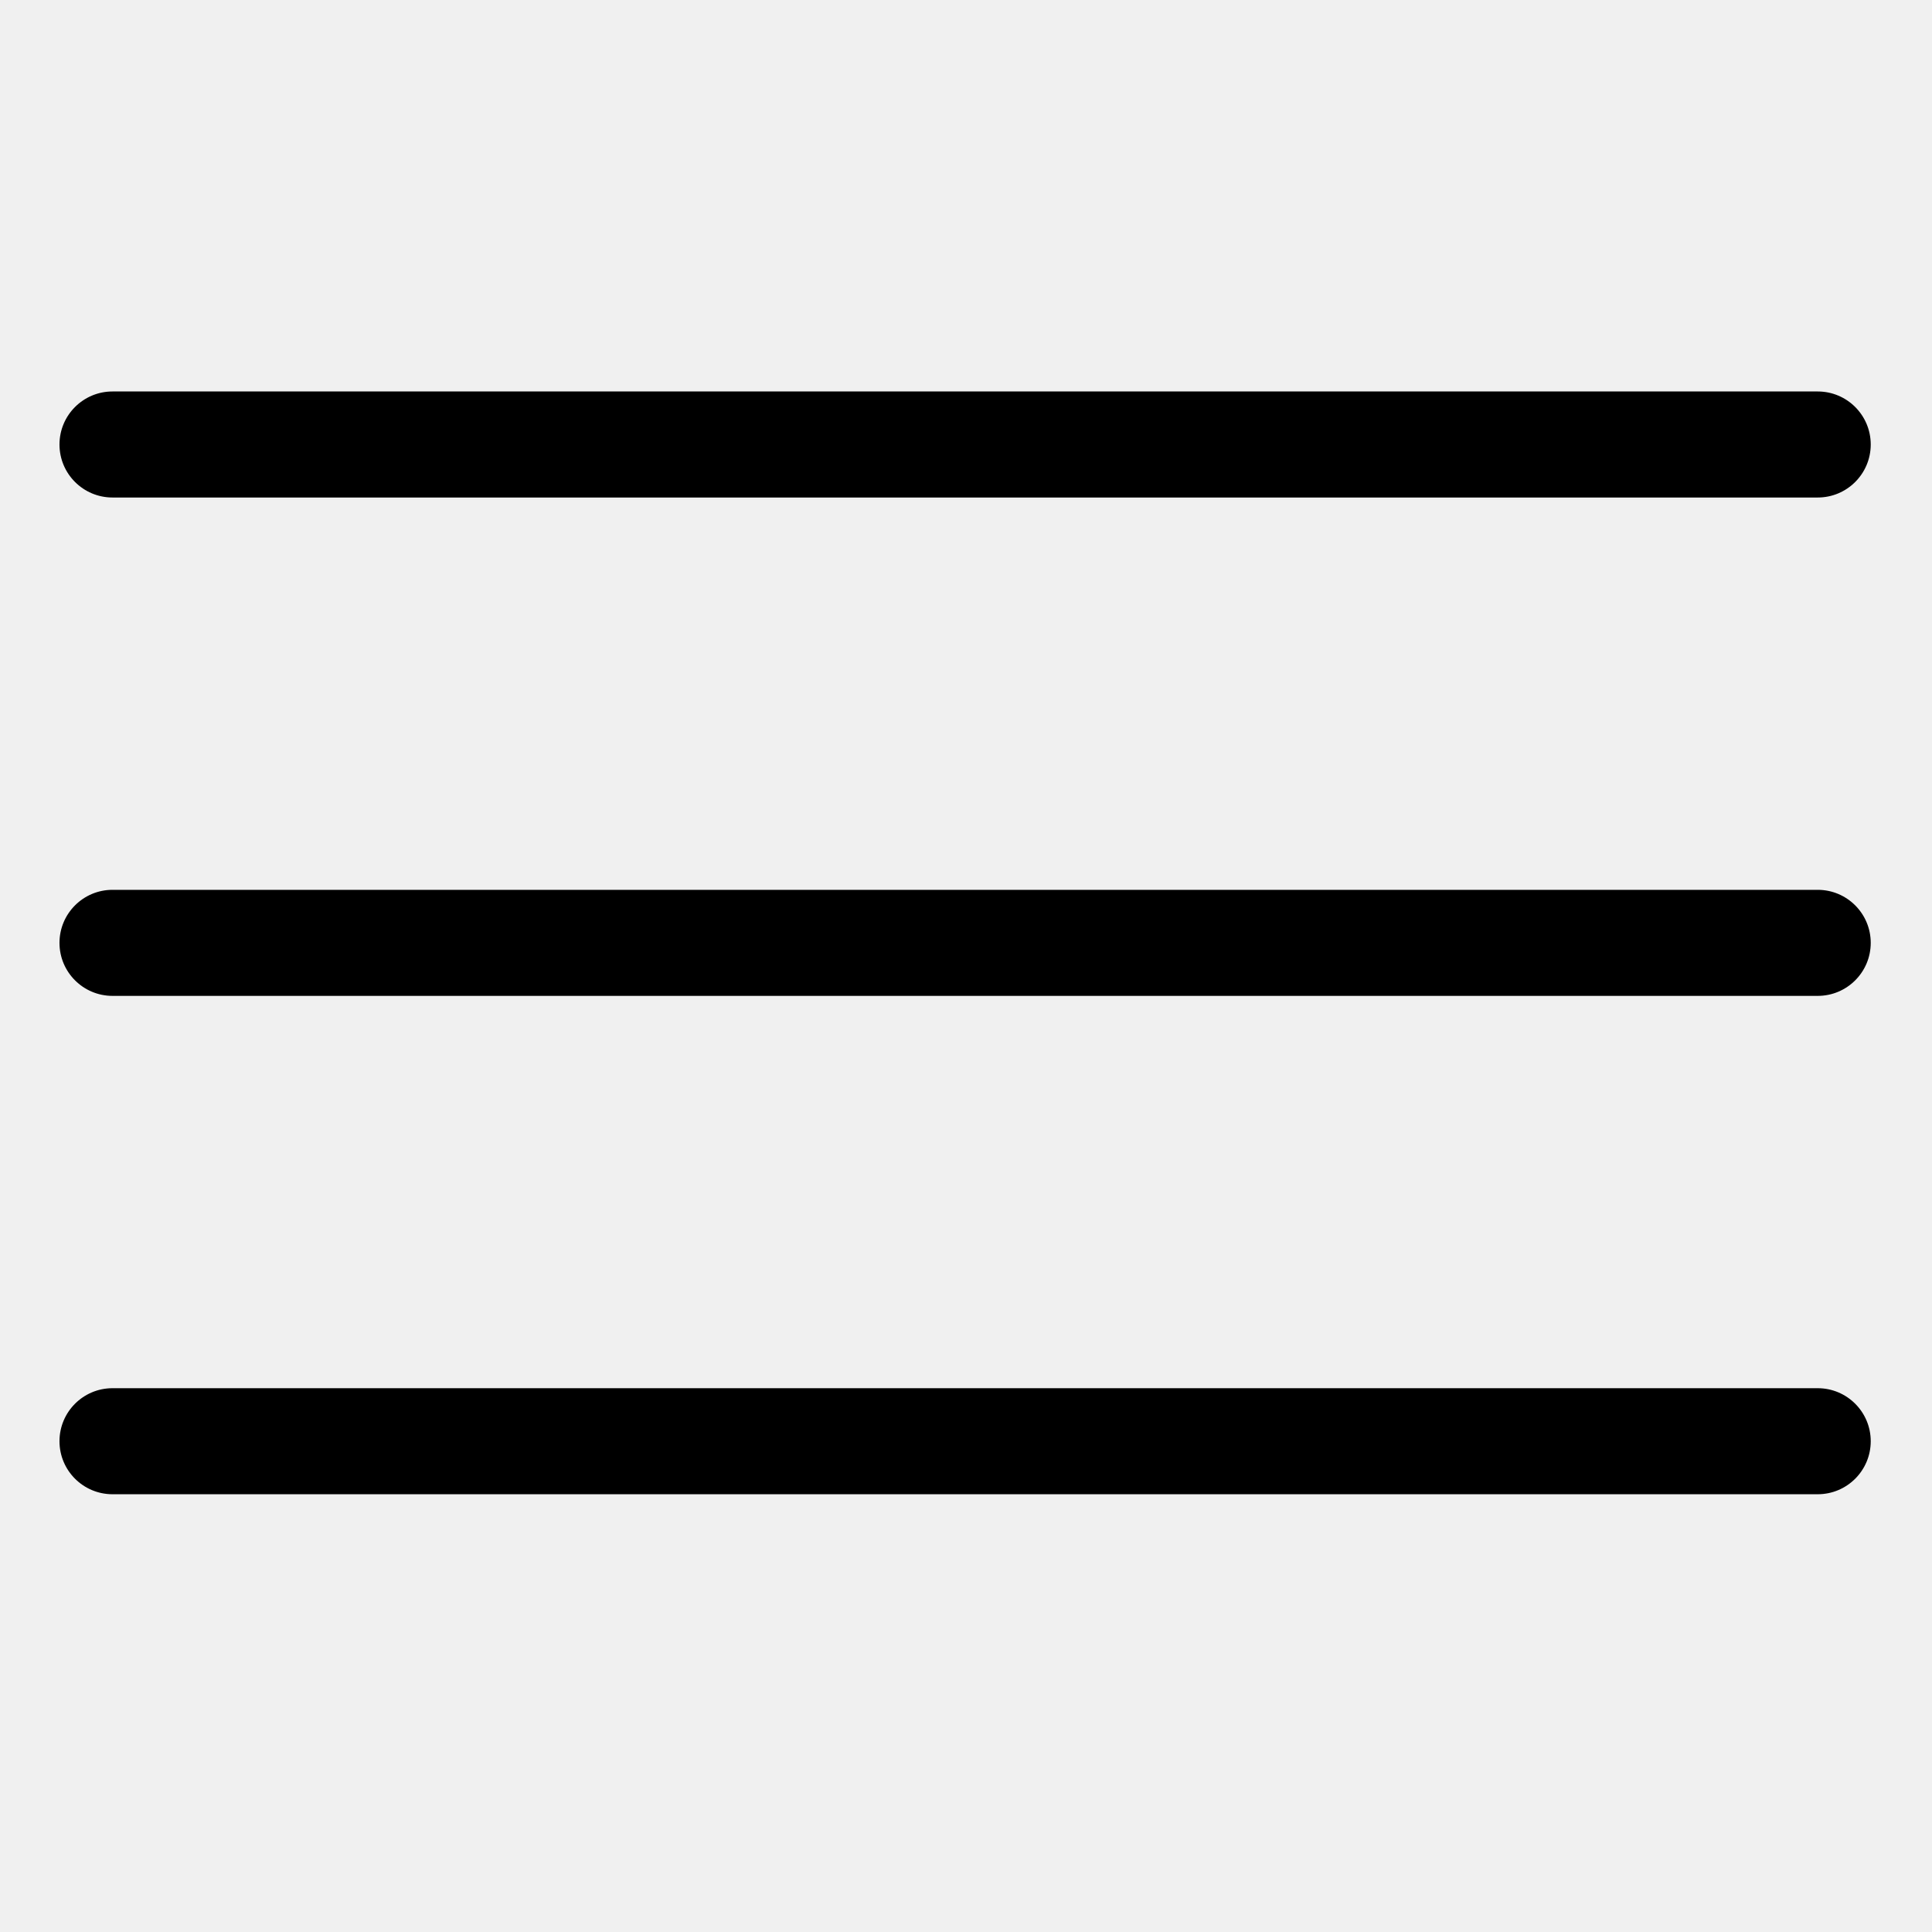
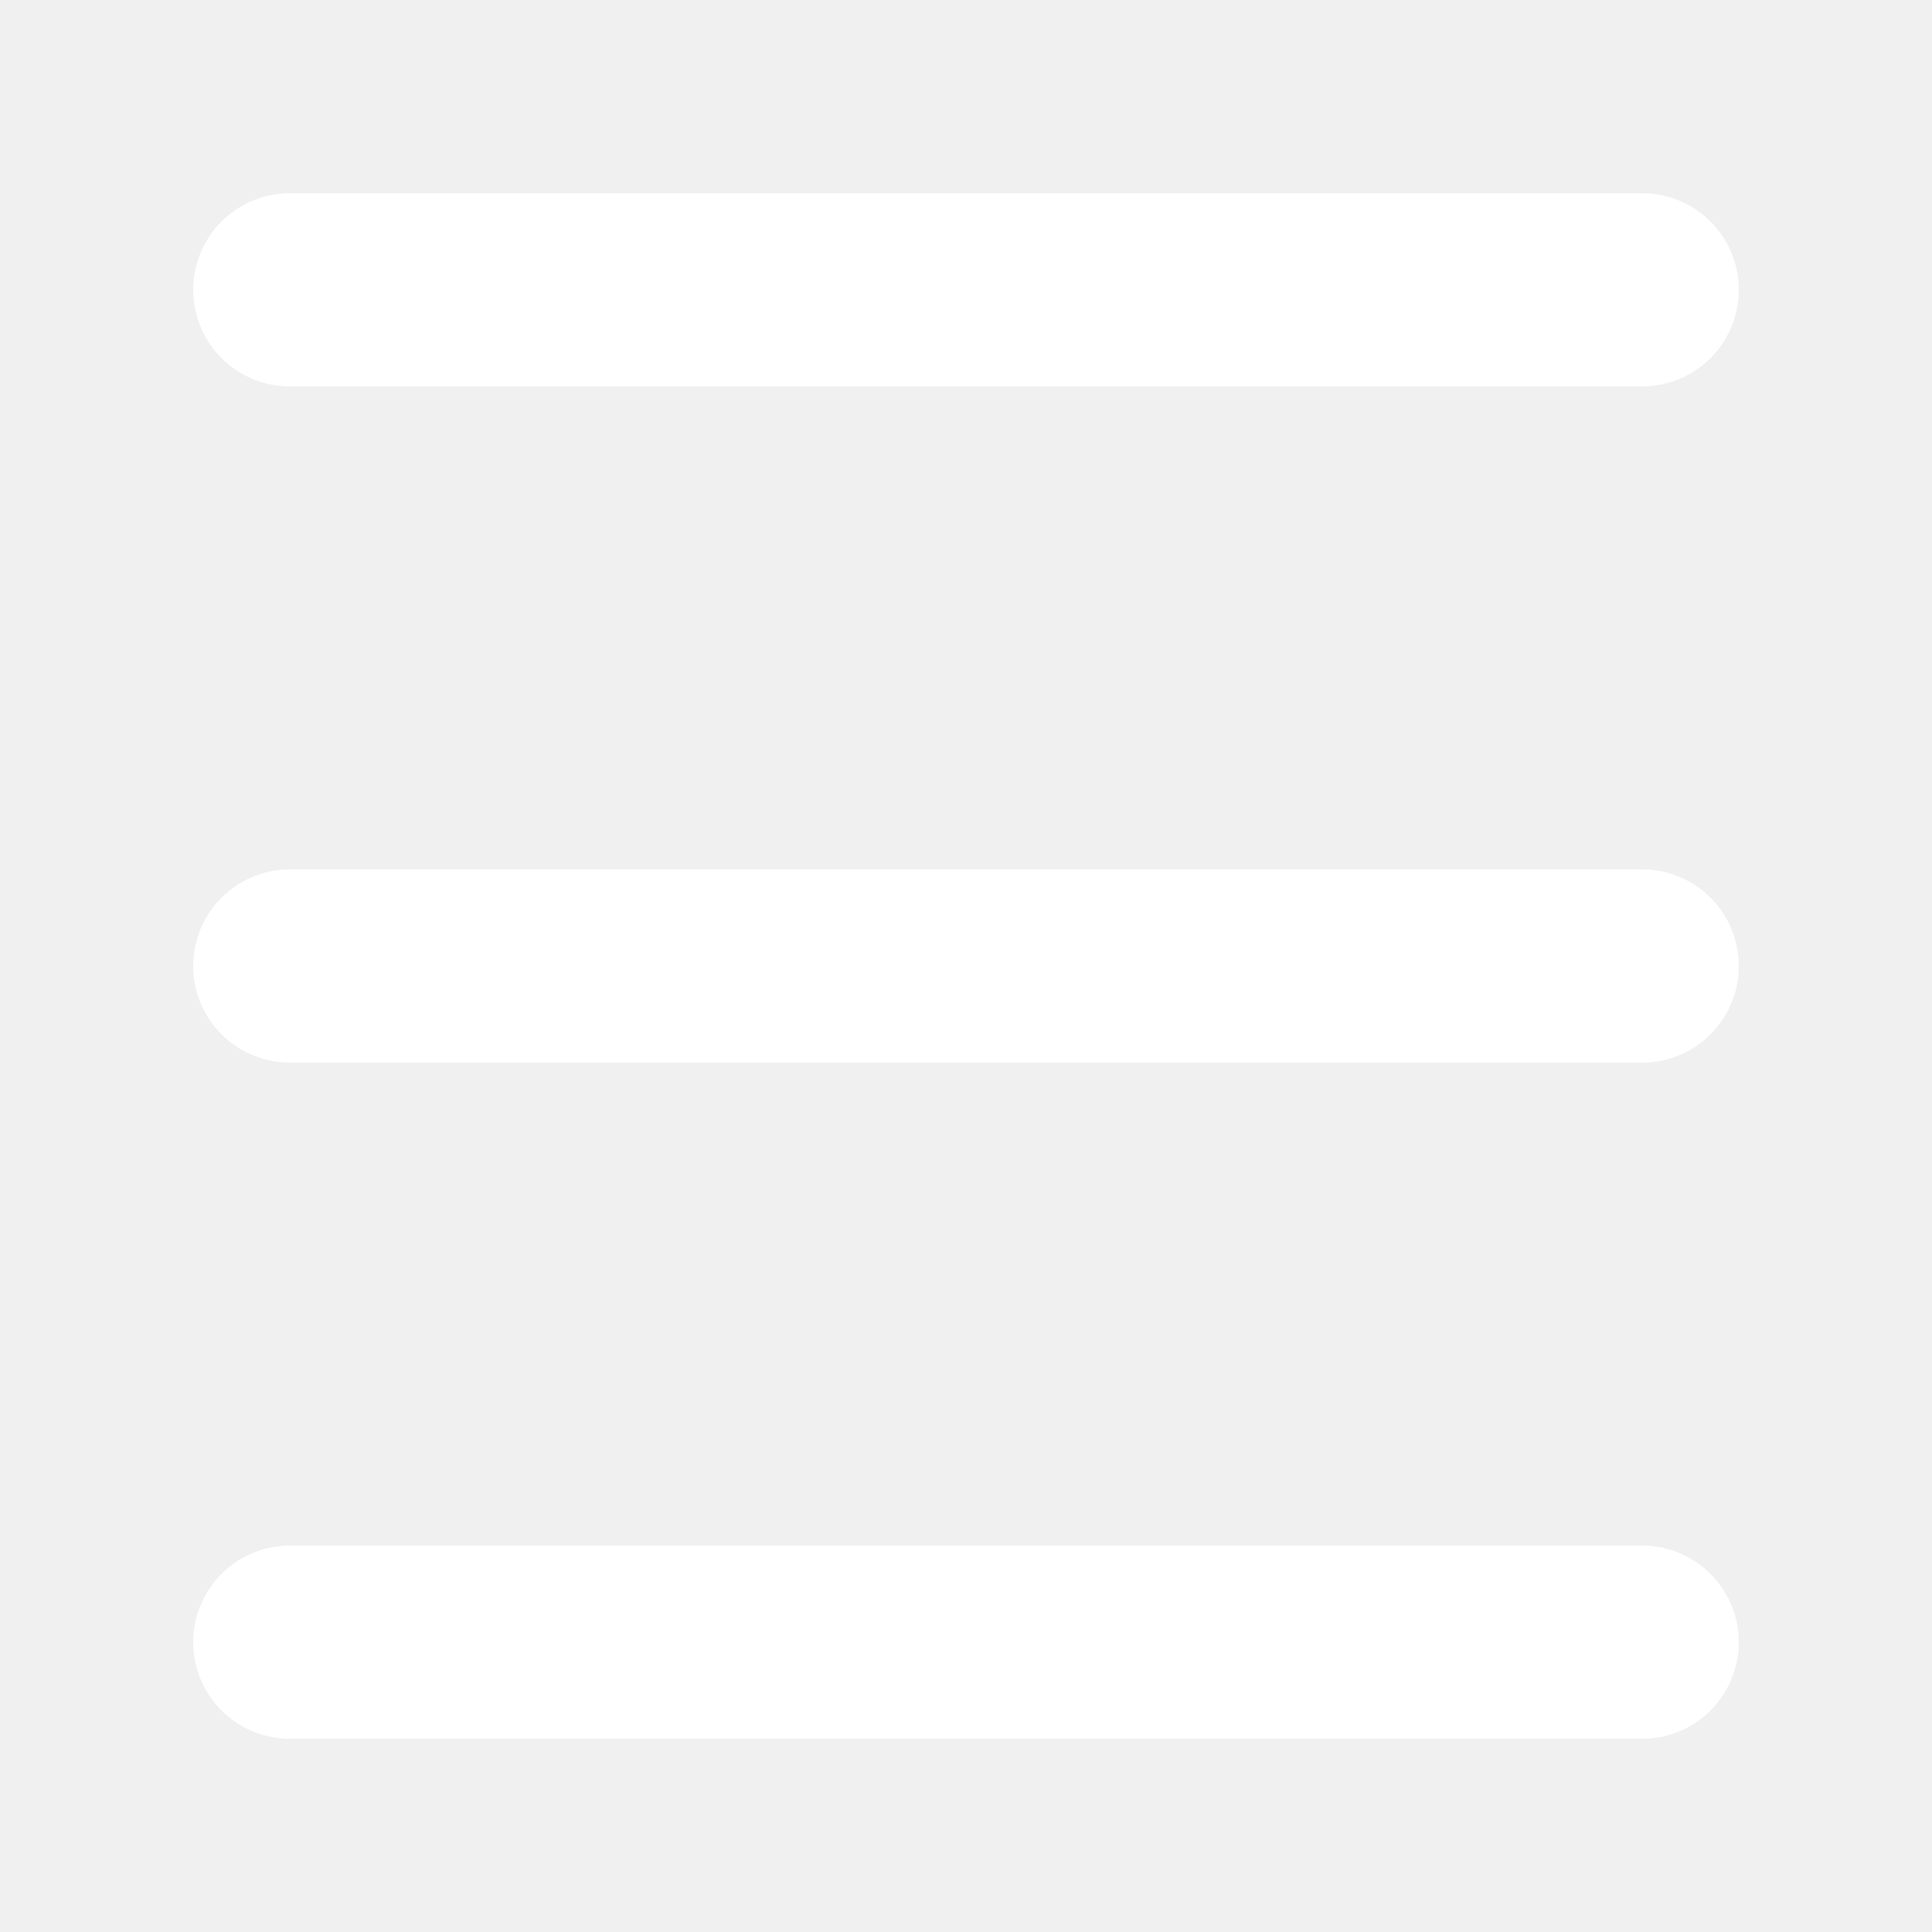
- <svg xmlns="http://www.w3.org/2000/svg" height="454pt" viewBox="-14 -97 454.668 454" width="454pt">
-   <path d="m413.773 229.359h-401.297c-6.891 0-12.477 5.59-12.477 12.477 0 6.895 5.586 12.477 12.477 12.477h401.297c6.891 0 12.477-5.582 12.477-12.477 0-6.887-5.586-12.477-12.477-12.477zm0 0" />
-   <path d="m413.773 112.074h-401.297c-6.891 0-12.477 5.594-12.477 12.48 0 6.891 5.586 12.477 12.477 12.477h401.297c6.891 0 12.477-5.586 12.477-12.477 0-6.887-5.586-12.48-12.477-12.48zm0 0" />
-   <path d="m413.773-5.207h-401.297c-6.891 0-12.477 5.59-12.477 12.477 0 6.891 5.586 12.477 12.477 12.477h401.297c6.891 0 12.477-5.586 12.477-12.477 0-6.887-5.586-12.477-12.477-12.477zm0 0" />
+ <svg xmlns="http://www.w3.org/2000/svg" height="100" width="100">
+   <g fill="none">
+     <path stroke-width="10" stroke="white" stroke-linecap="round" d="M15 15 l70 0" />
+     <path stroke-width="10" stroke="white" stroke-linecap="round" d="M15 50 l70 0" />
+     <path stroke-width="10" stroke="white" stroke-linecap="round" d="M15 85 l70 0" />
+   </g>
</svg>
